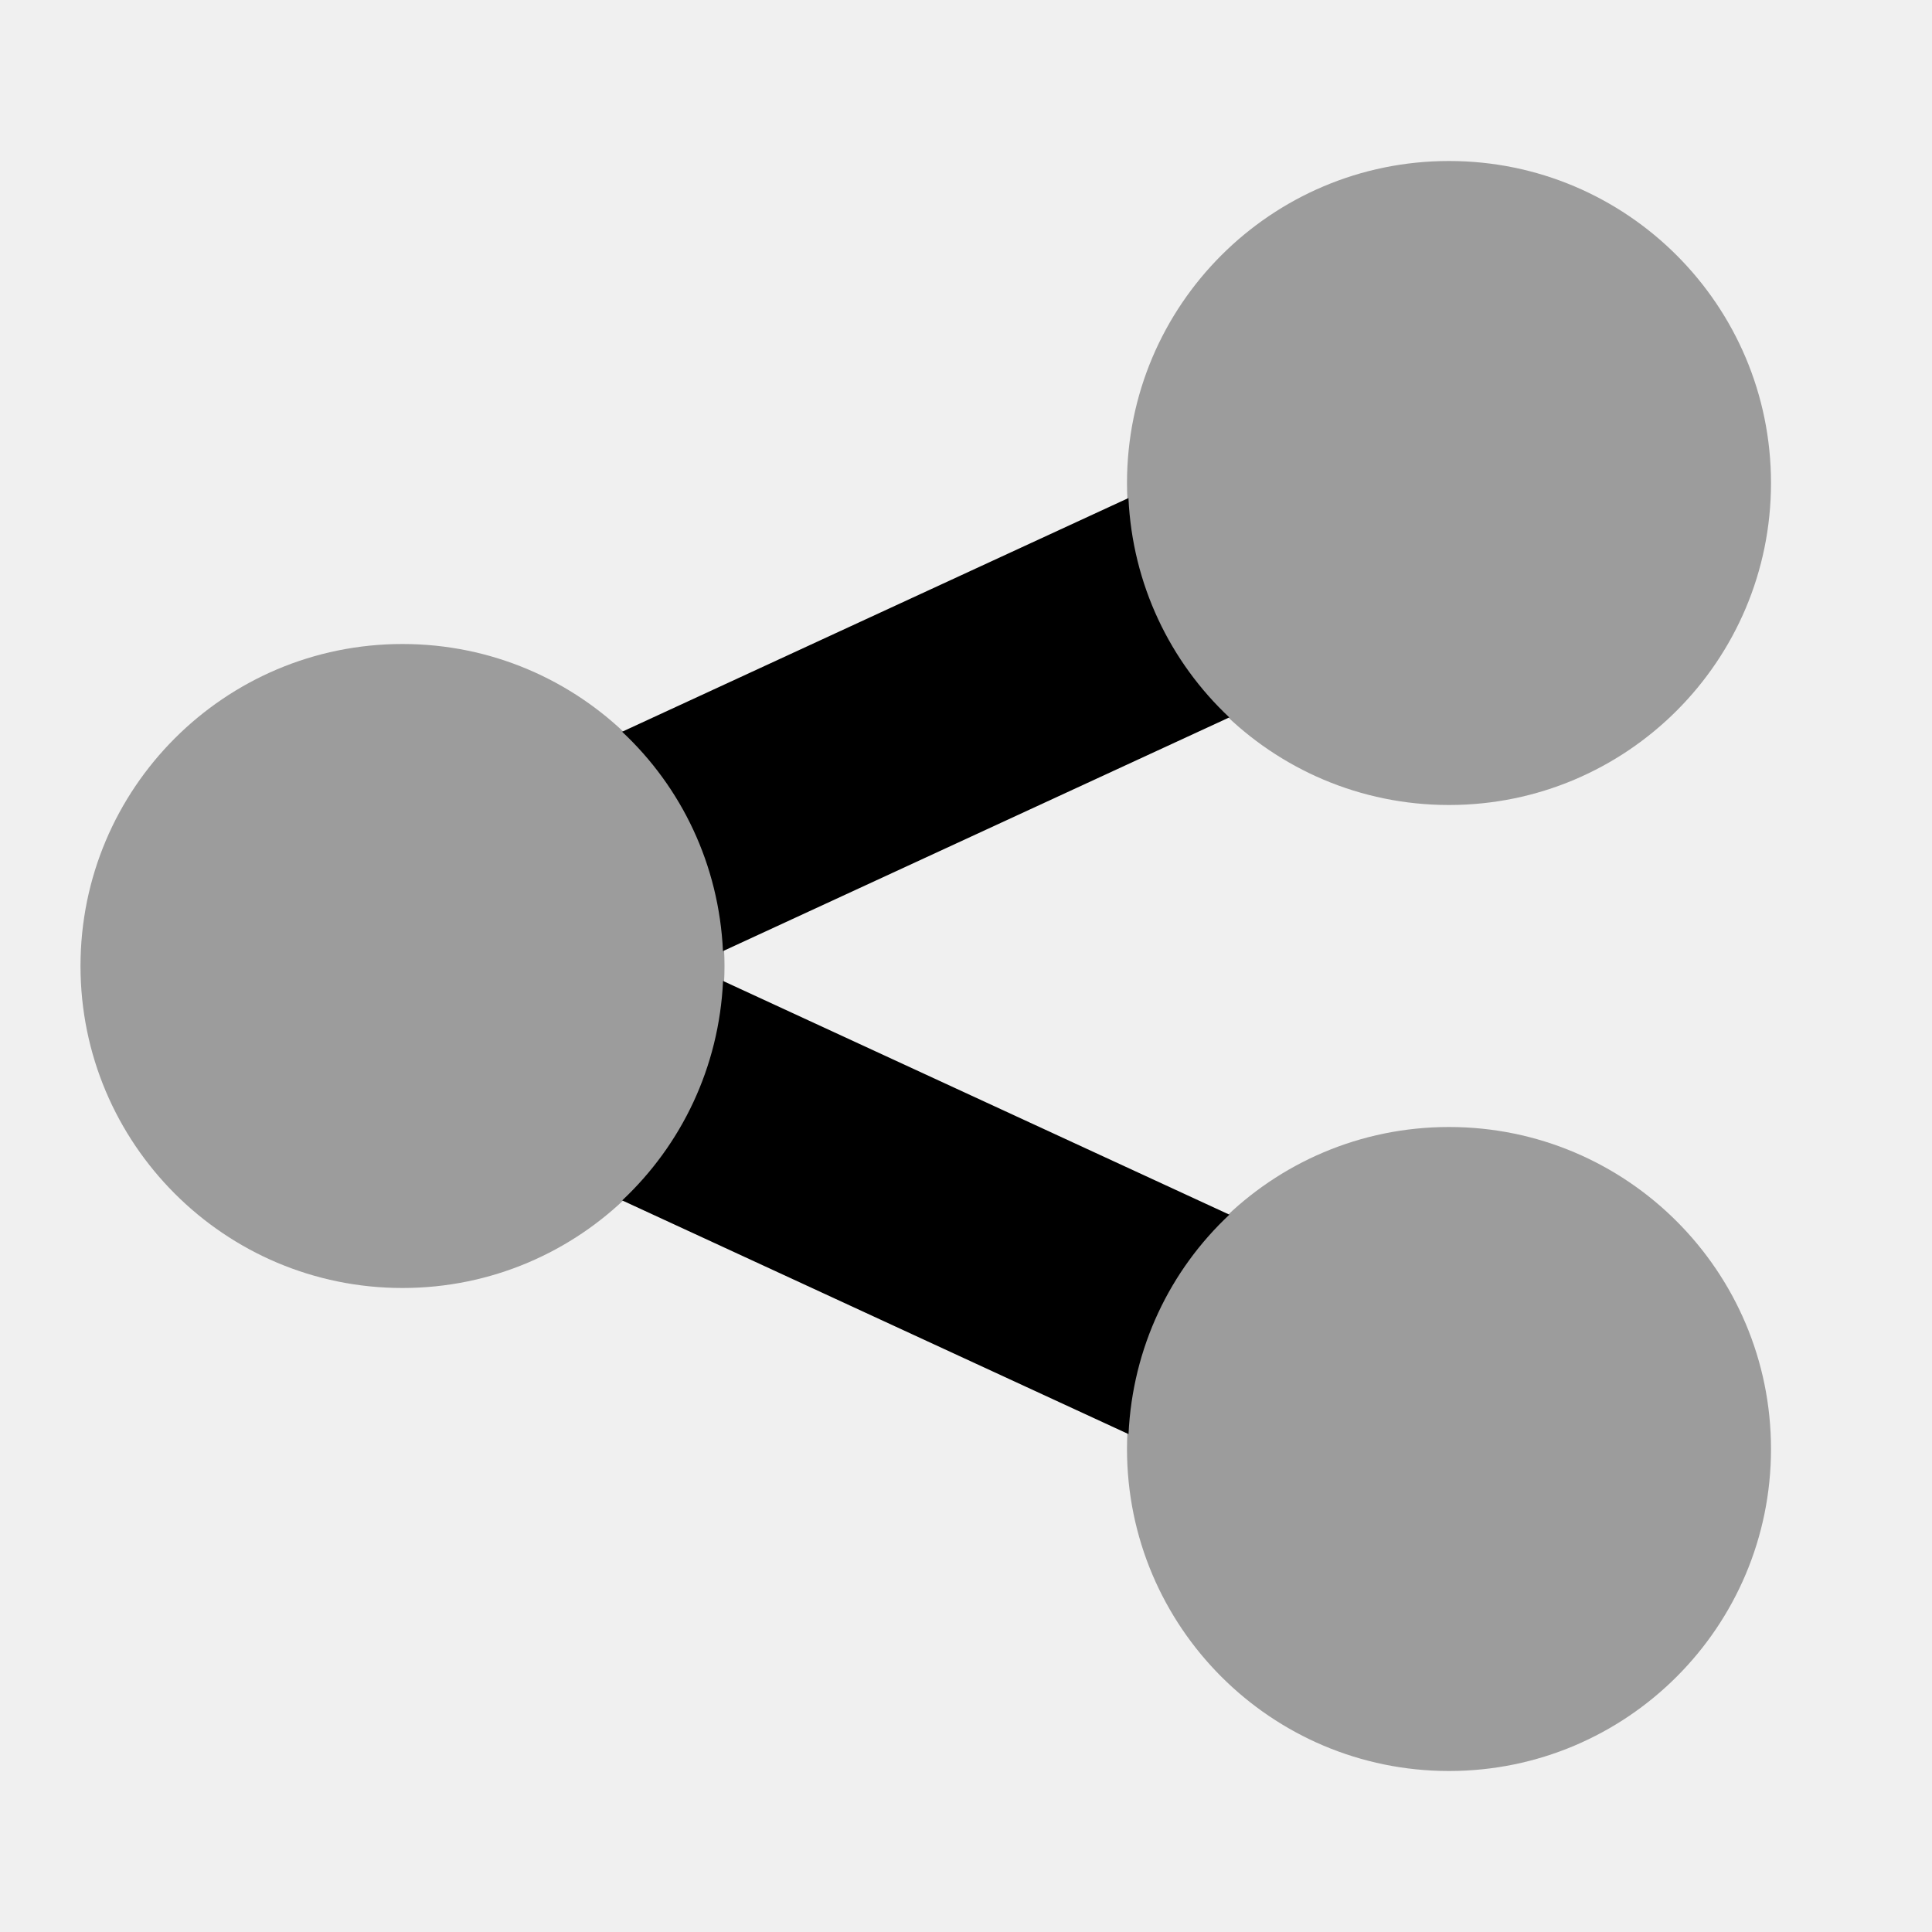
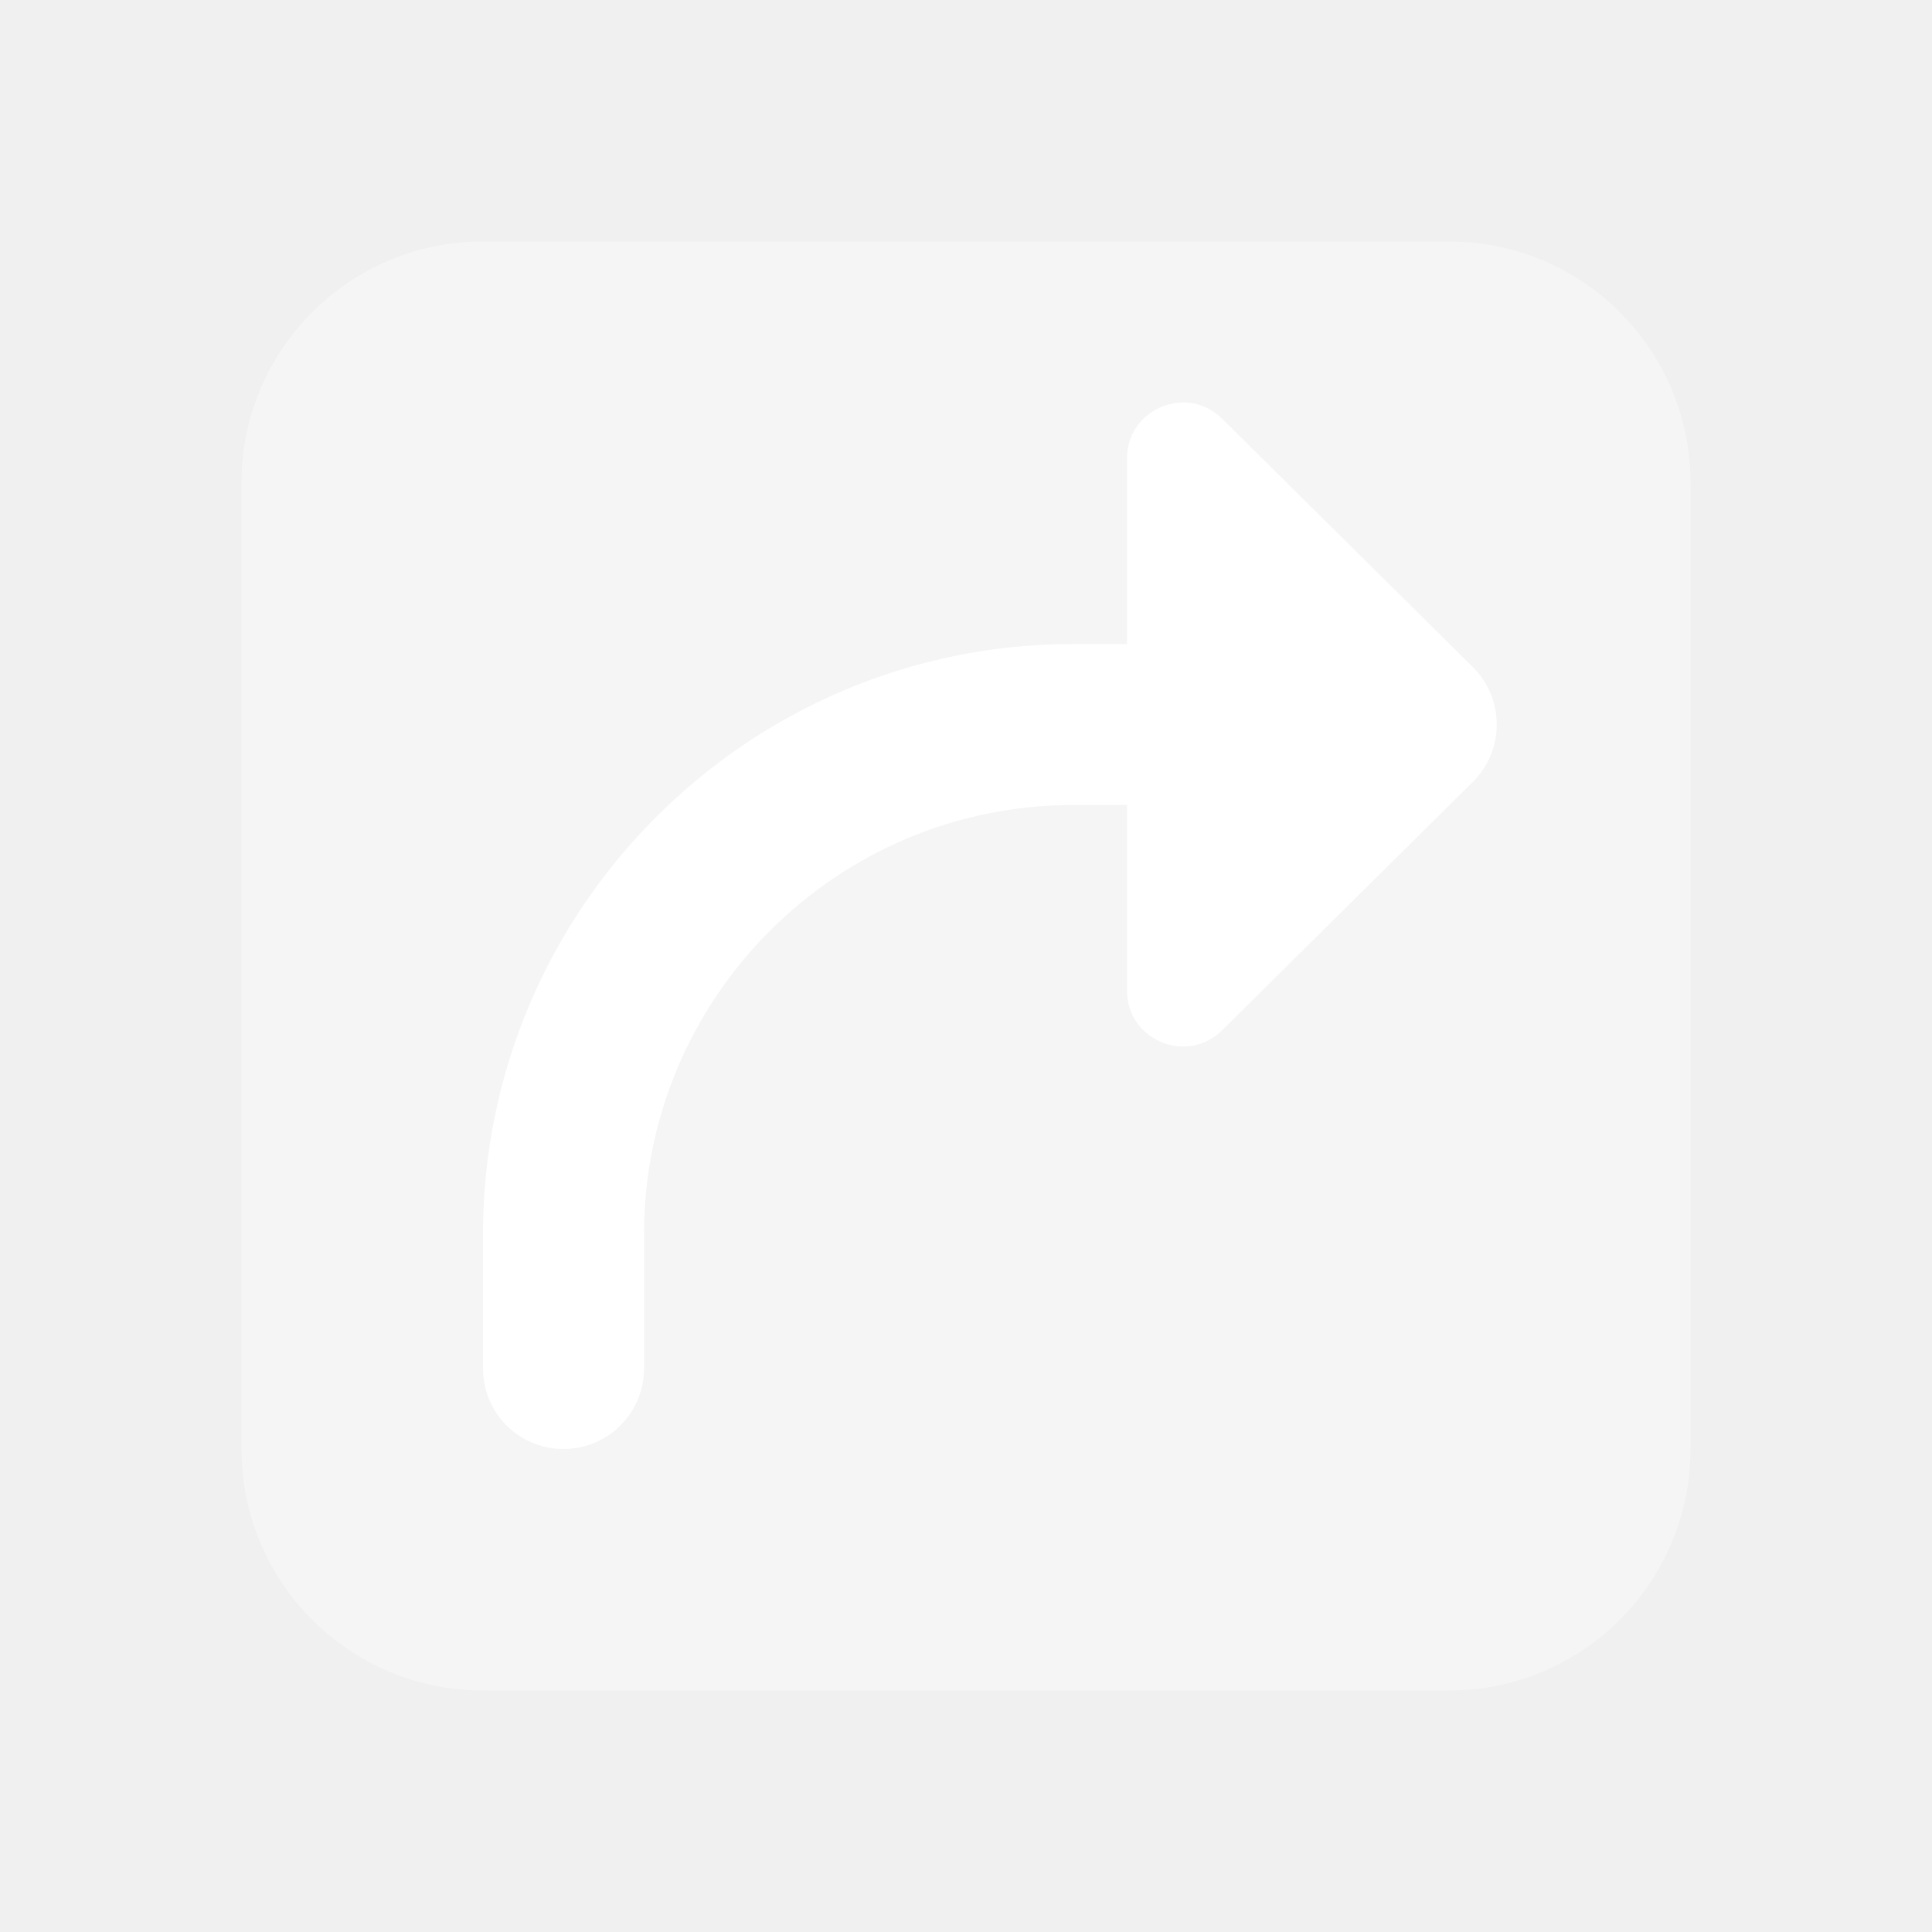
<svg xmlns="http://www.w3.org/2000/svg" viewBox="0 0 24 24" width="192" height="192">
-   <path d="M8.981,11.815l6.29-2.903c-0.735-0.69-1.203-1.65-1.253-2.725l-6.29,2.903C8.464,9.778,8.931,10.739,8.981,11.815z" />
-   <path d="M15.272,15.089l-6.29-2.903c-0.05,1.075-0.518,2.036-1.253,2.726l6.29,2.903C14.069,16.739,14.536,15.778,15.272,15.089z" />
-   <path d="M5,8c-2.209,0-4,1.791-4,4s1.791,4,4,4s4-1.791,4-4S7.209,8,5,8z" opacity=".35" />
-   <path d="M18,2c-2.209,0-4,1.791-4,4s1.791,4,4,4s4-1.791,4-4S20.209,2,18,2z" opacity=".35" />
-   <path d="M18,14c-2.209,0-4,1.791-4,4s1.791,4,4,4s4-1.791,4-4S20.209,14,18,14z" opacity=".35" />
+   <path d="M18,21H6c-1.657,0-3-1.343-3-3V6c0-1.657,1.343-3,3-3h12c1.657,0,3,1.343,3,3v12C21,19.657,19.657,21,18,21z" opacity=".35" fill="#FFFFFF" />
+   <path d="M7,18c-0.553,0-1-0.447-1-1v-1.669C6,11.289,9.289,8,13.331,8H16c0.553,0,1,0.447,1,1s-0.447,1-1,1h-2.669C10.392,10,8,12.392,8,15.331V17C8,17.553,7.553,18,7,18z" fill="#FFFFFF" />
+   <path d="M14,12.305c0,0.617,0.744,0.927,1.182,0.493l3.114-3.085c0.396-0.393,0.396-1.033,0-1.426l-3.114-3.085C14.744,4.768,14,5.079,14,5.695V12.305z" fill="#FFFFFF" />
</svg>
